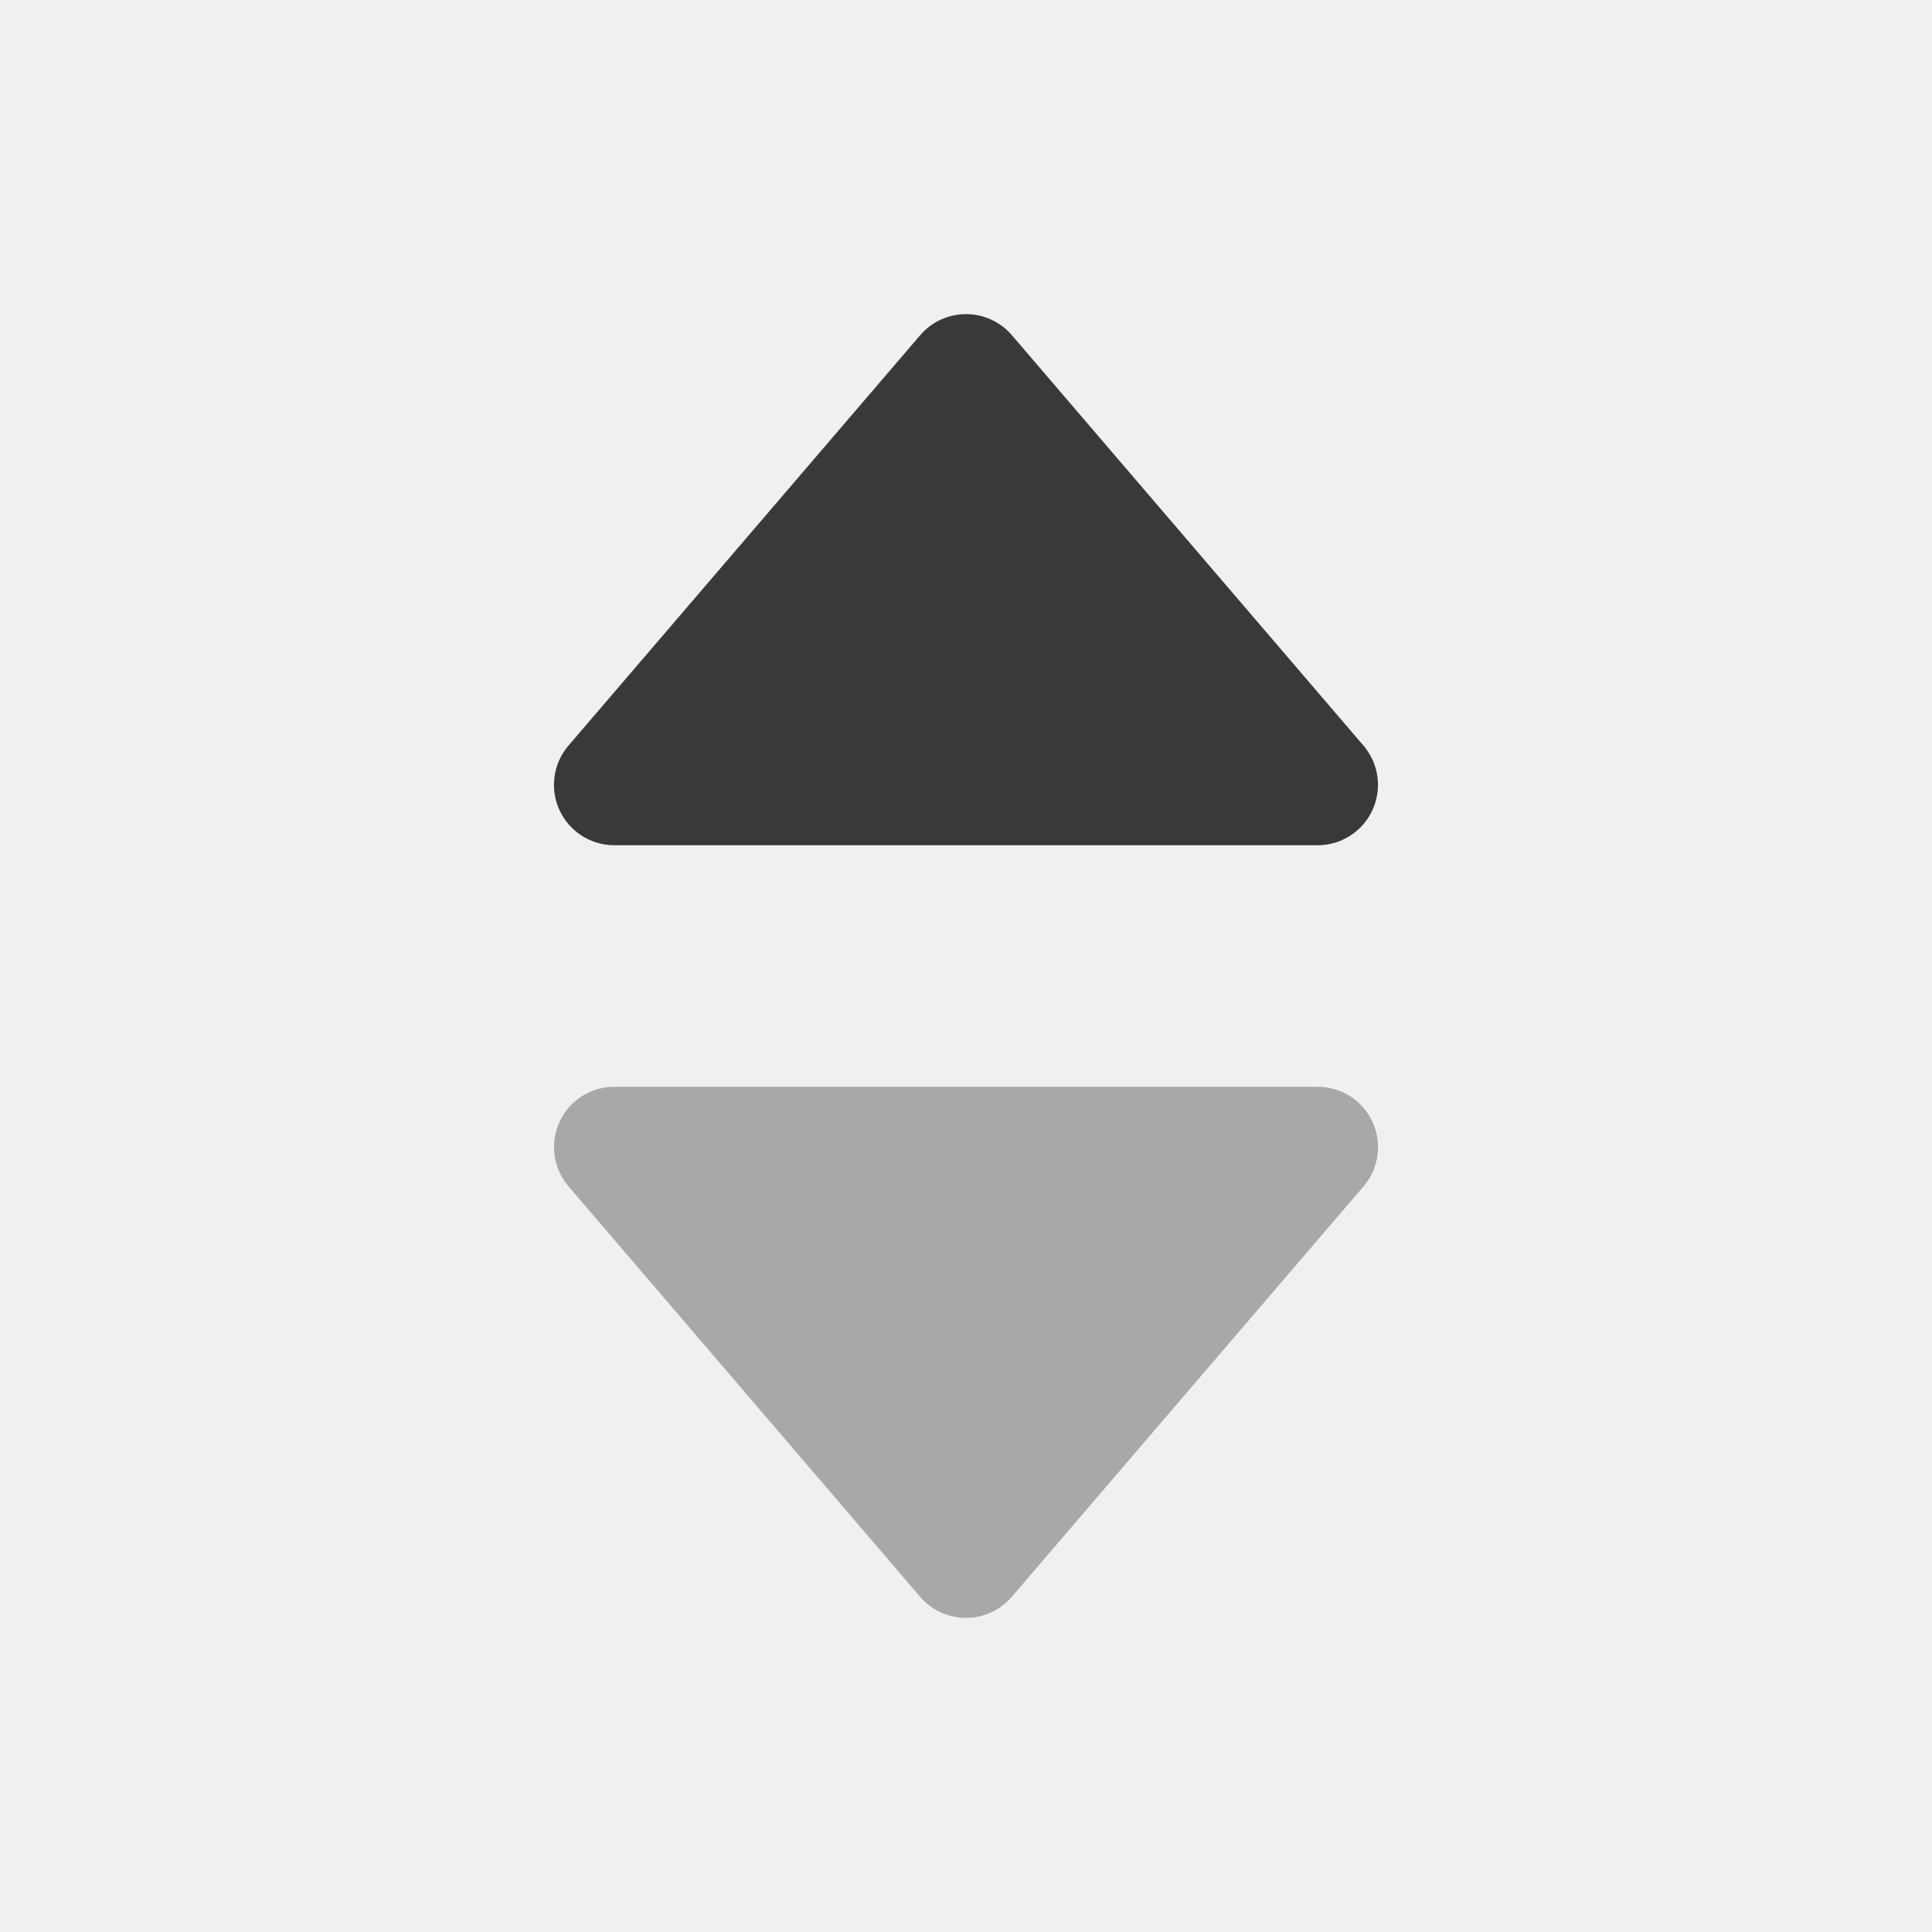
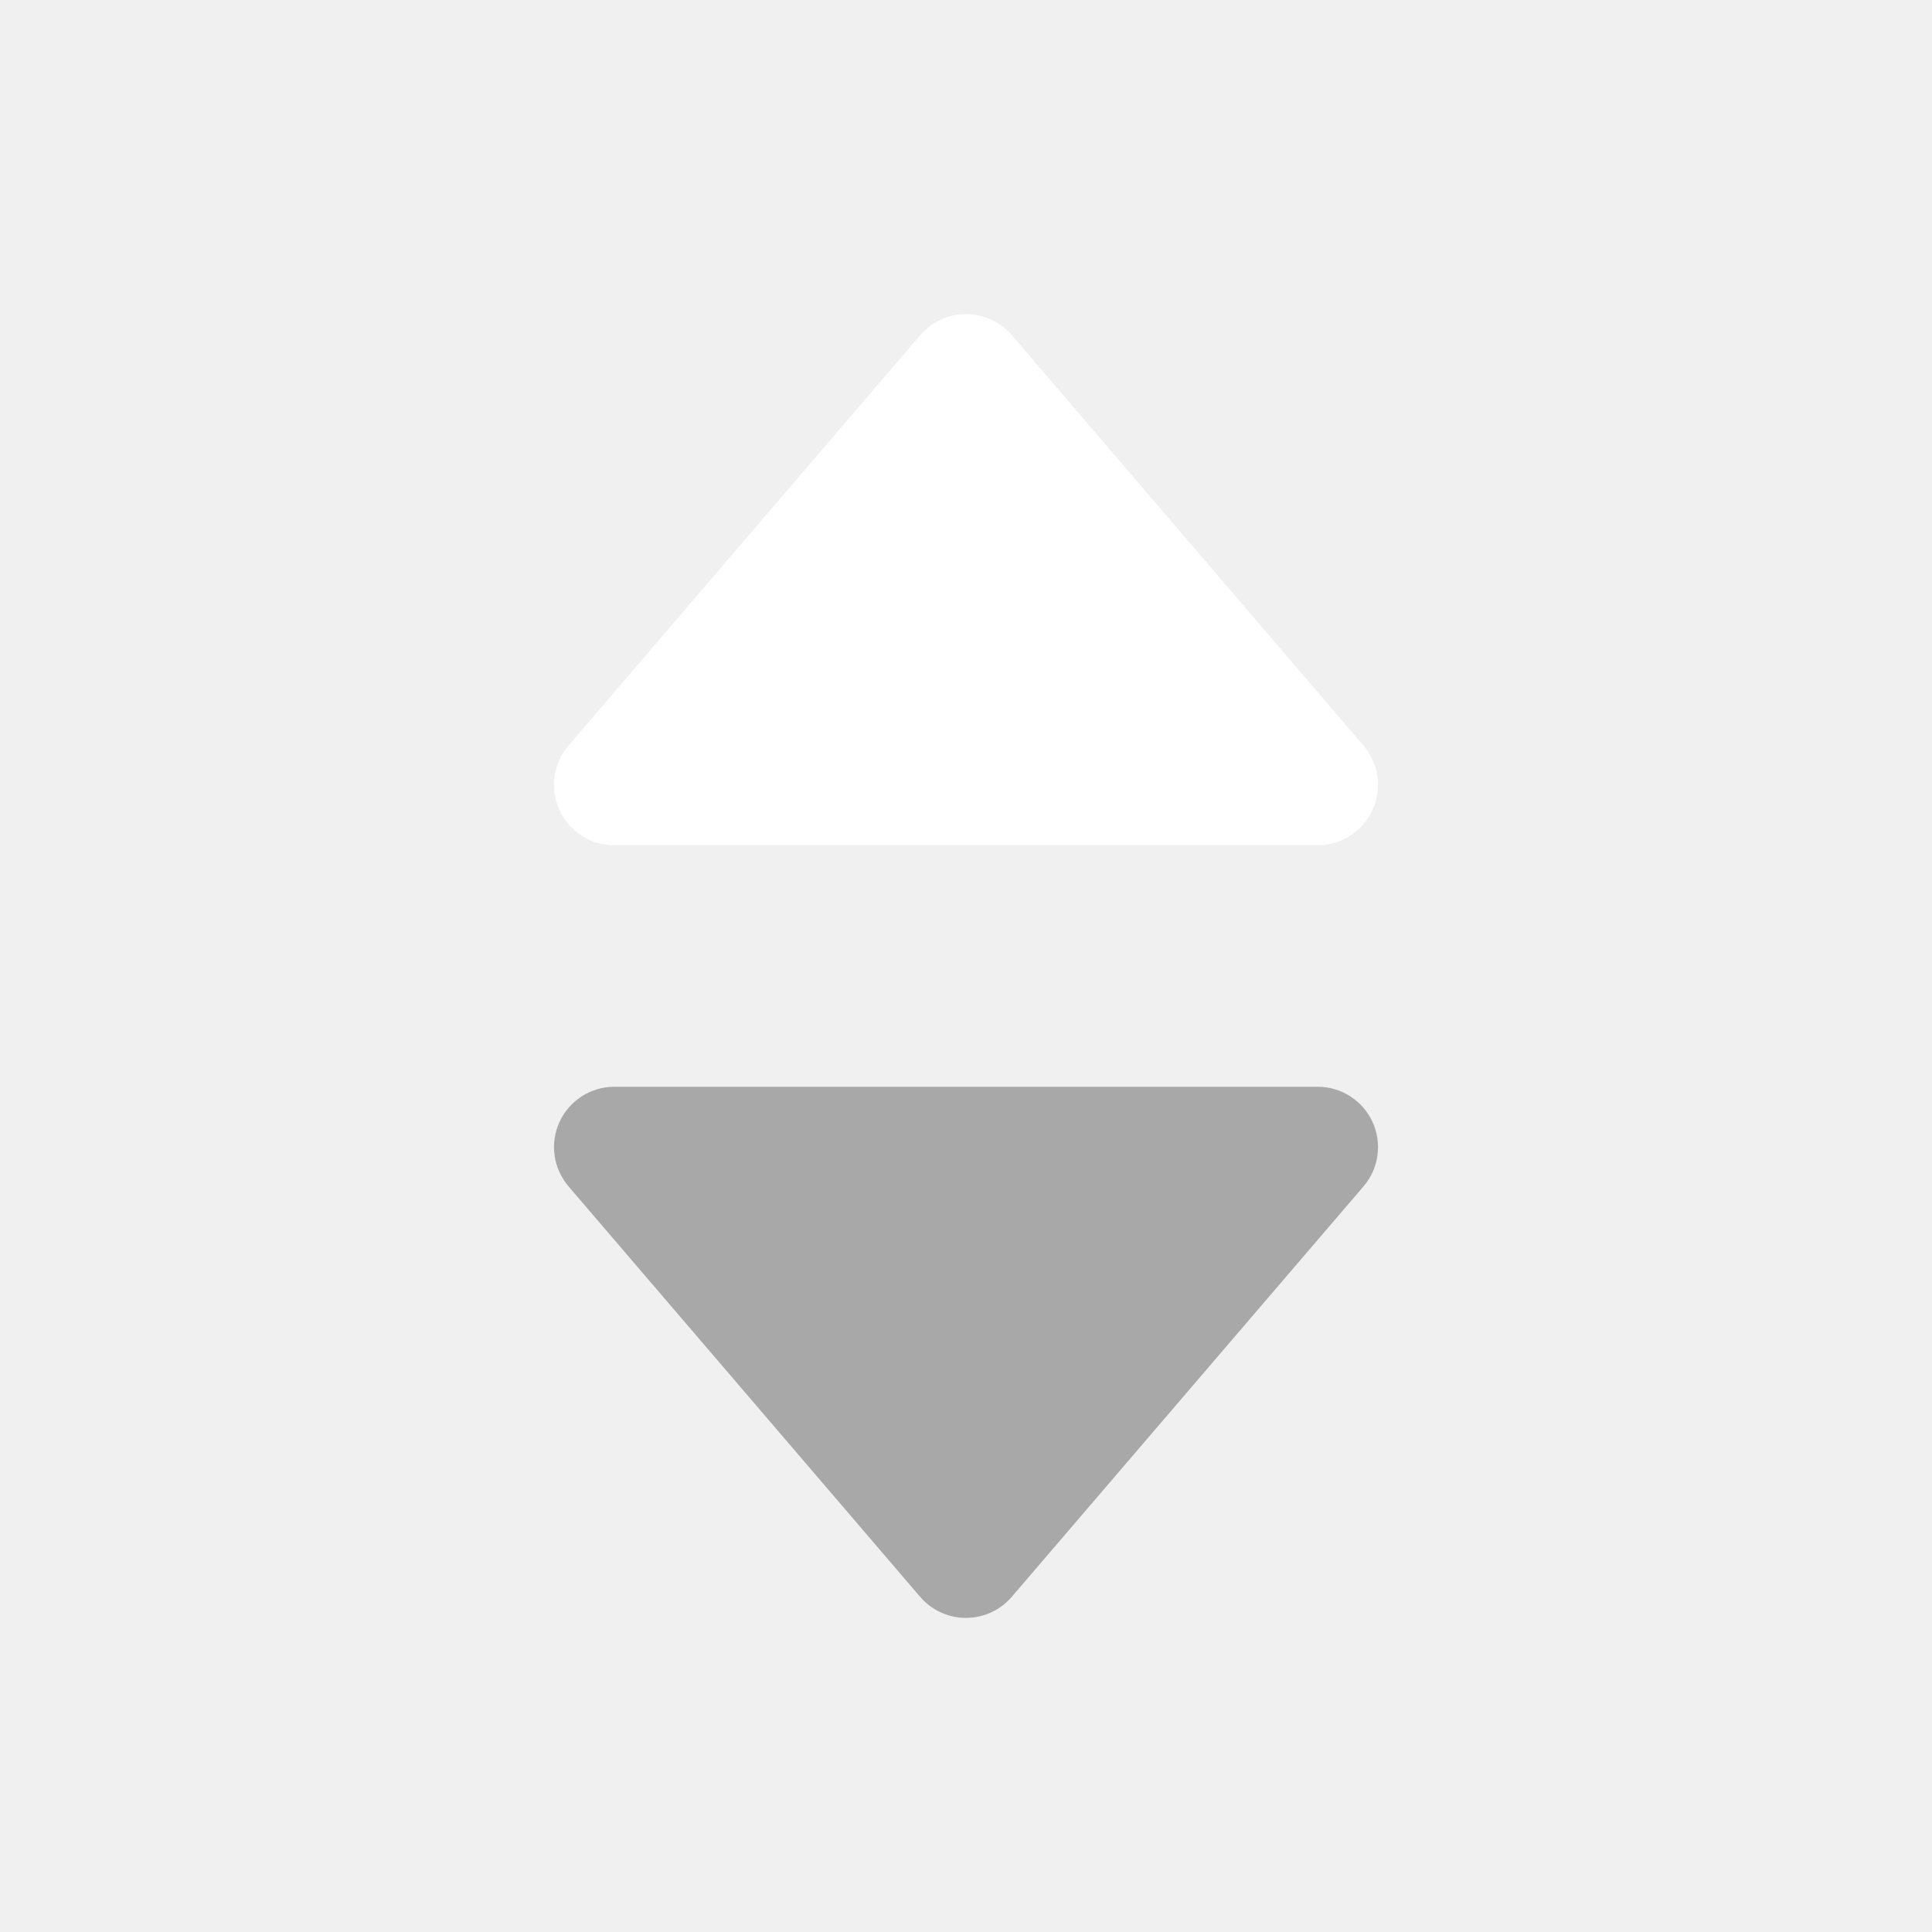
<svg xmlns="http://www.w3.org/2000/svg" width="24" height="24" viewBox="0 0 24 24">
  <defs>
-     <style>.a{fill:none;}.b{fill:#393939;}.c{fill:#a8a8a8;}</style>
+     <style>.a{fill:none;}.b{fill:#fff;}.c{fill:#a8a8a8;}</style>
  </defs>
  <g transform="translate(-808 -723)">
    <g transform="translate(808 723)">
      <rect class="a" width="24" height="24" />
      <path class="b" d="M5.431.664a.75.75,0,0,1,1.139,0l4.369,5.1A.75.75,0,0,1,10.369,7H1.631a.75.75,0,0,1-.569-1.238Z" transform="translate(6 3.5)" />
      <path class="c" d="M5.431.664a.75.75,0,0,1,1.139,0l4.369,5.1A.75.75,0,0,1,10.369,7H1.631a.75.75,0,0,1-.569-1.238Z" transform="translate(18 20.5) rotate(180)" />
    </g>
  </g>
</svg>
